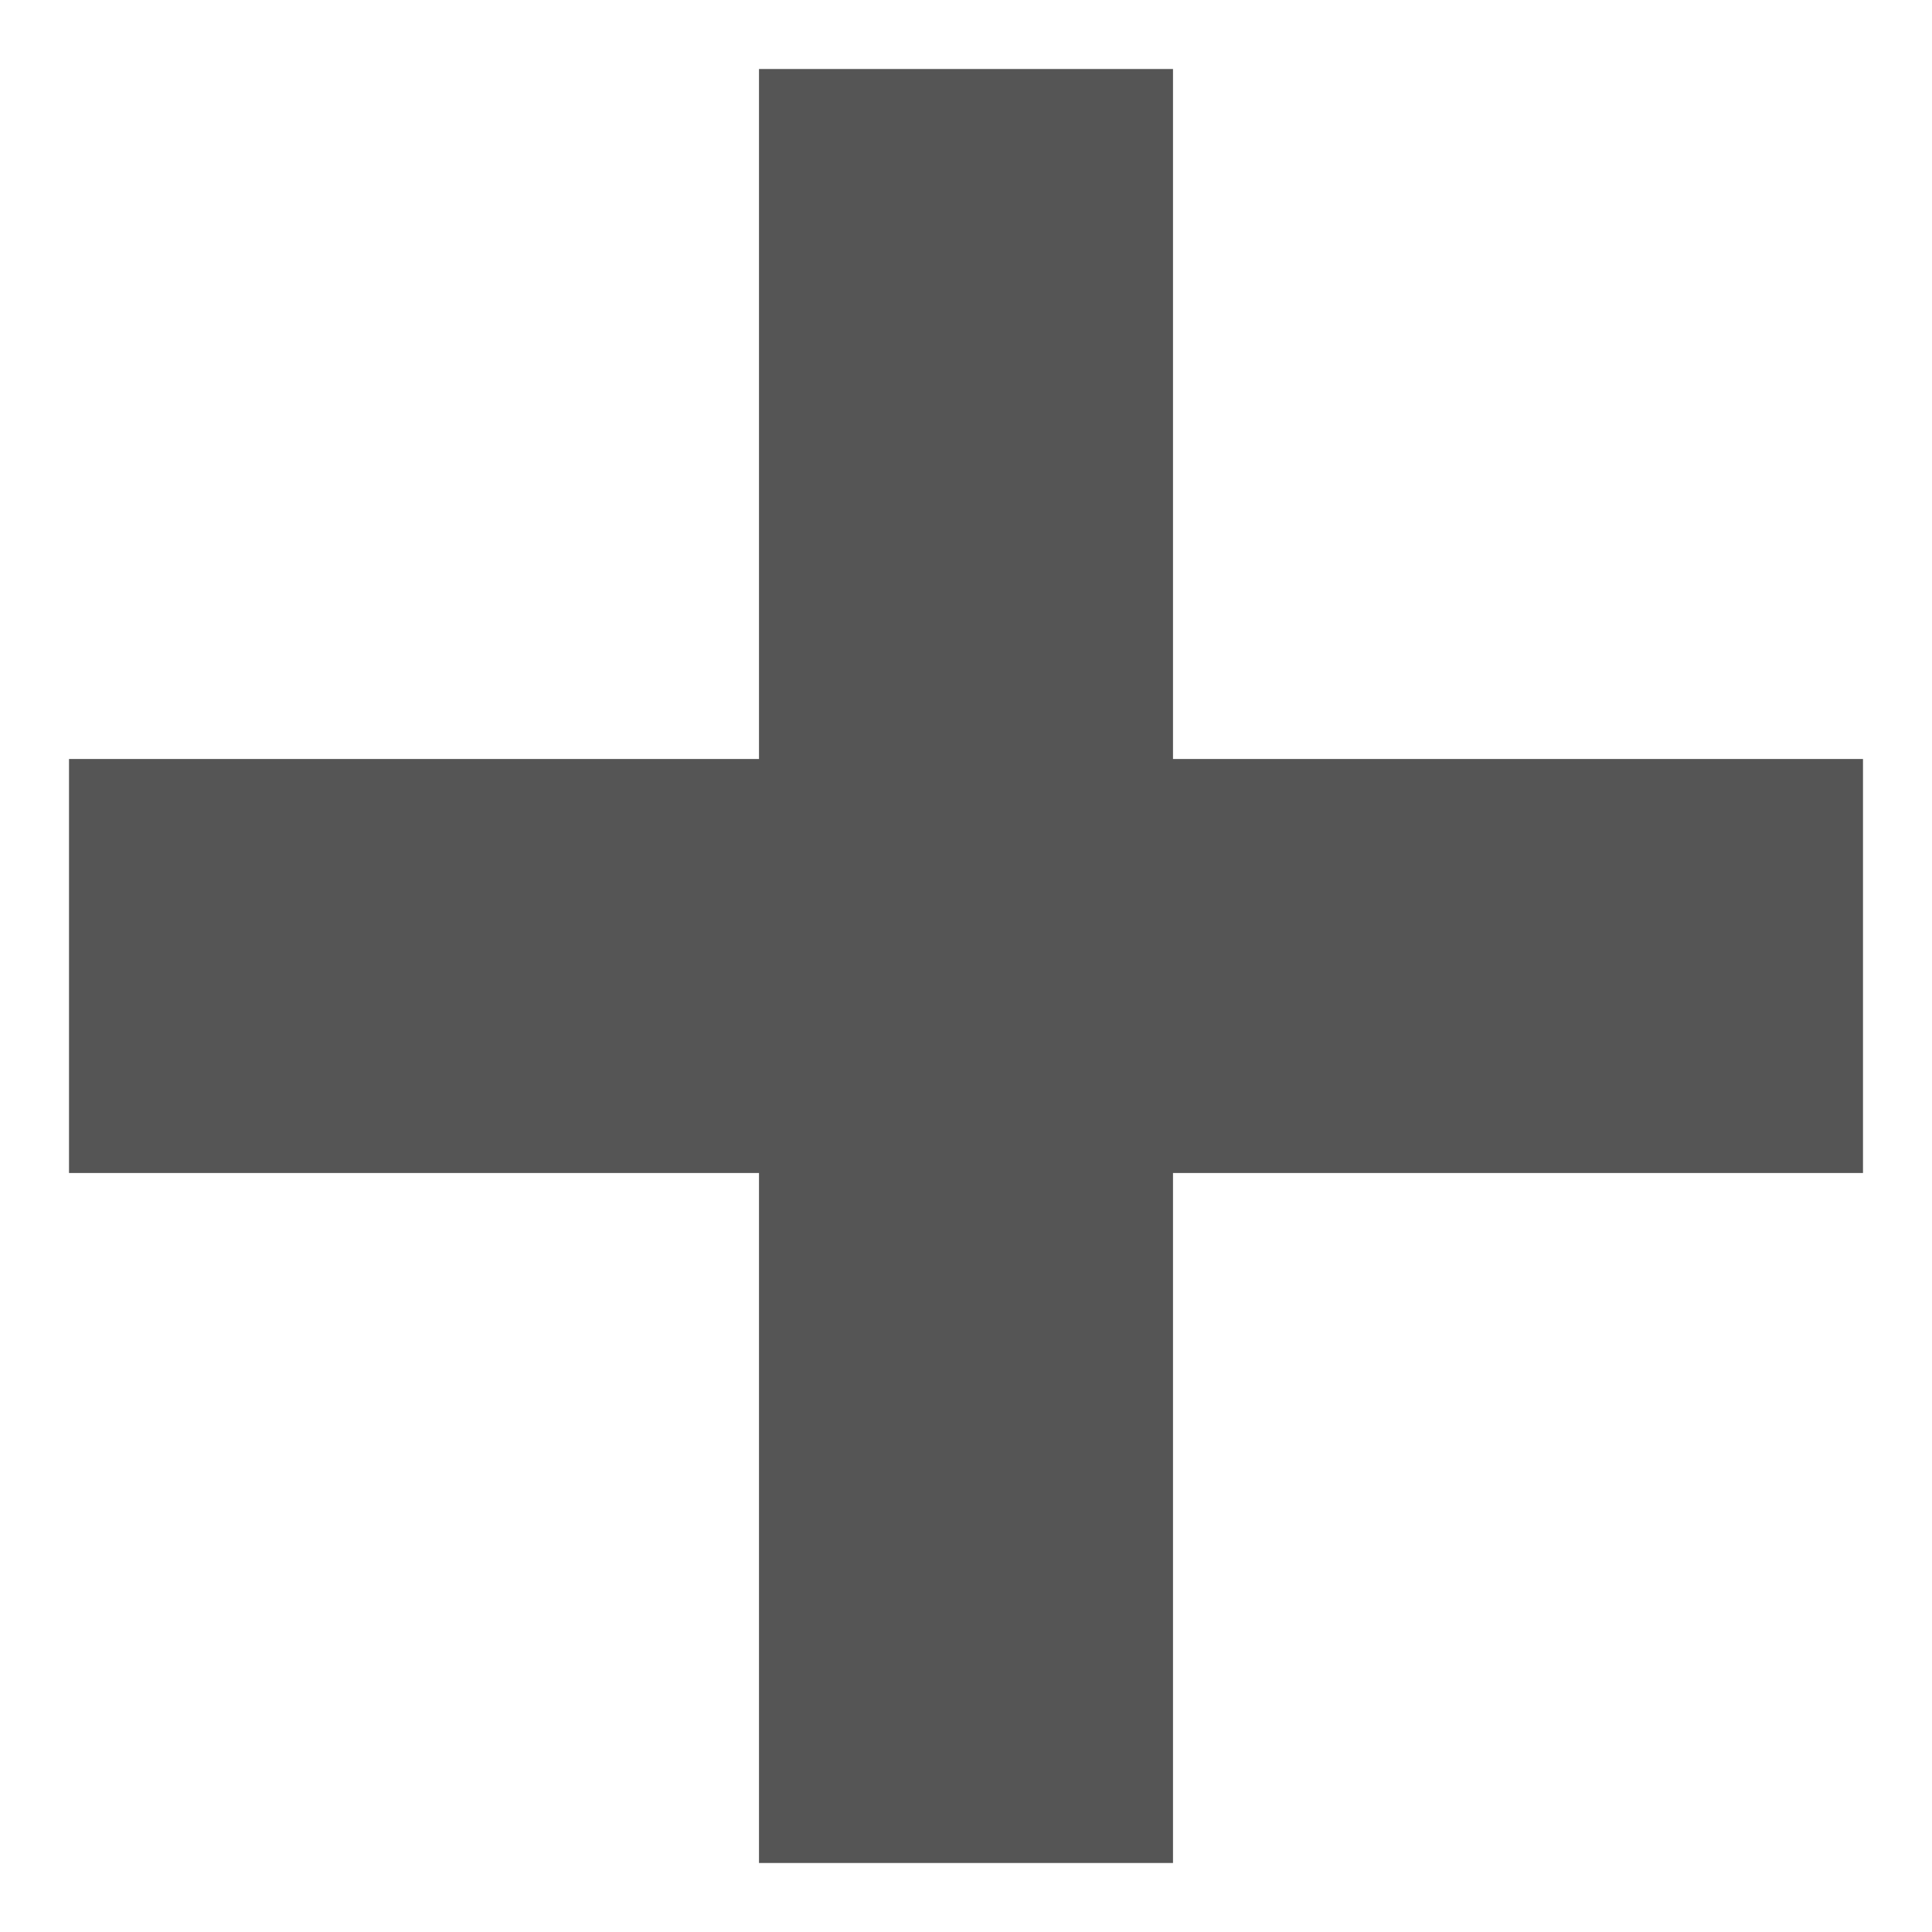
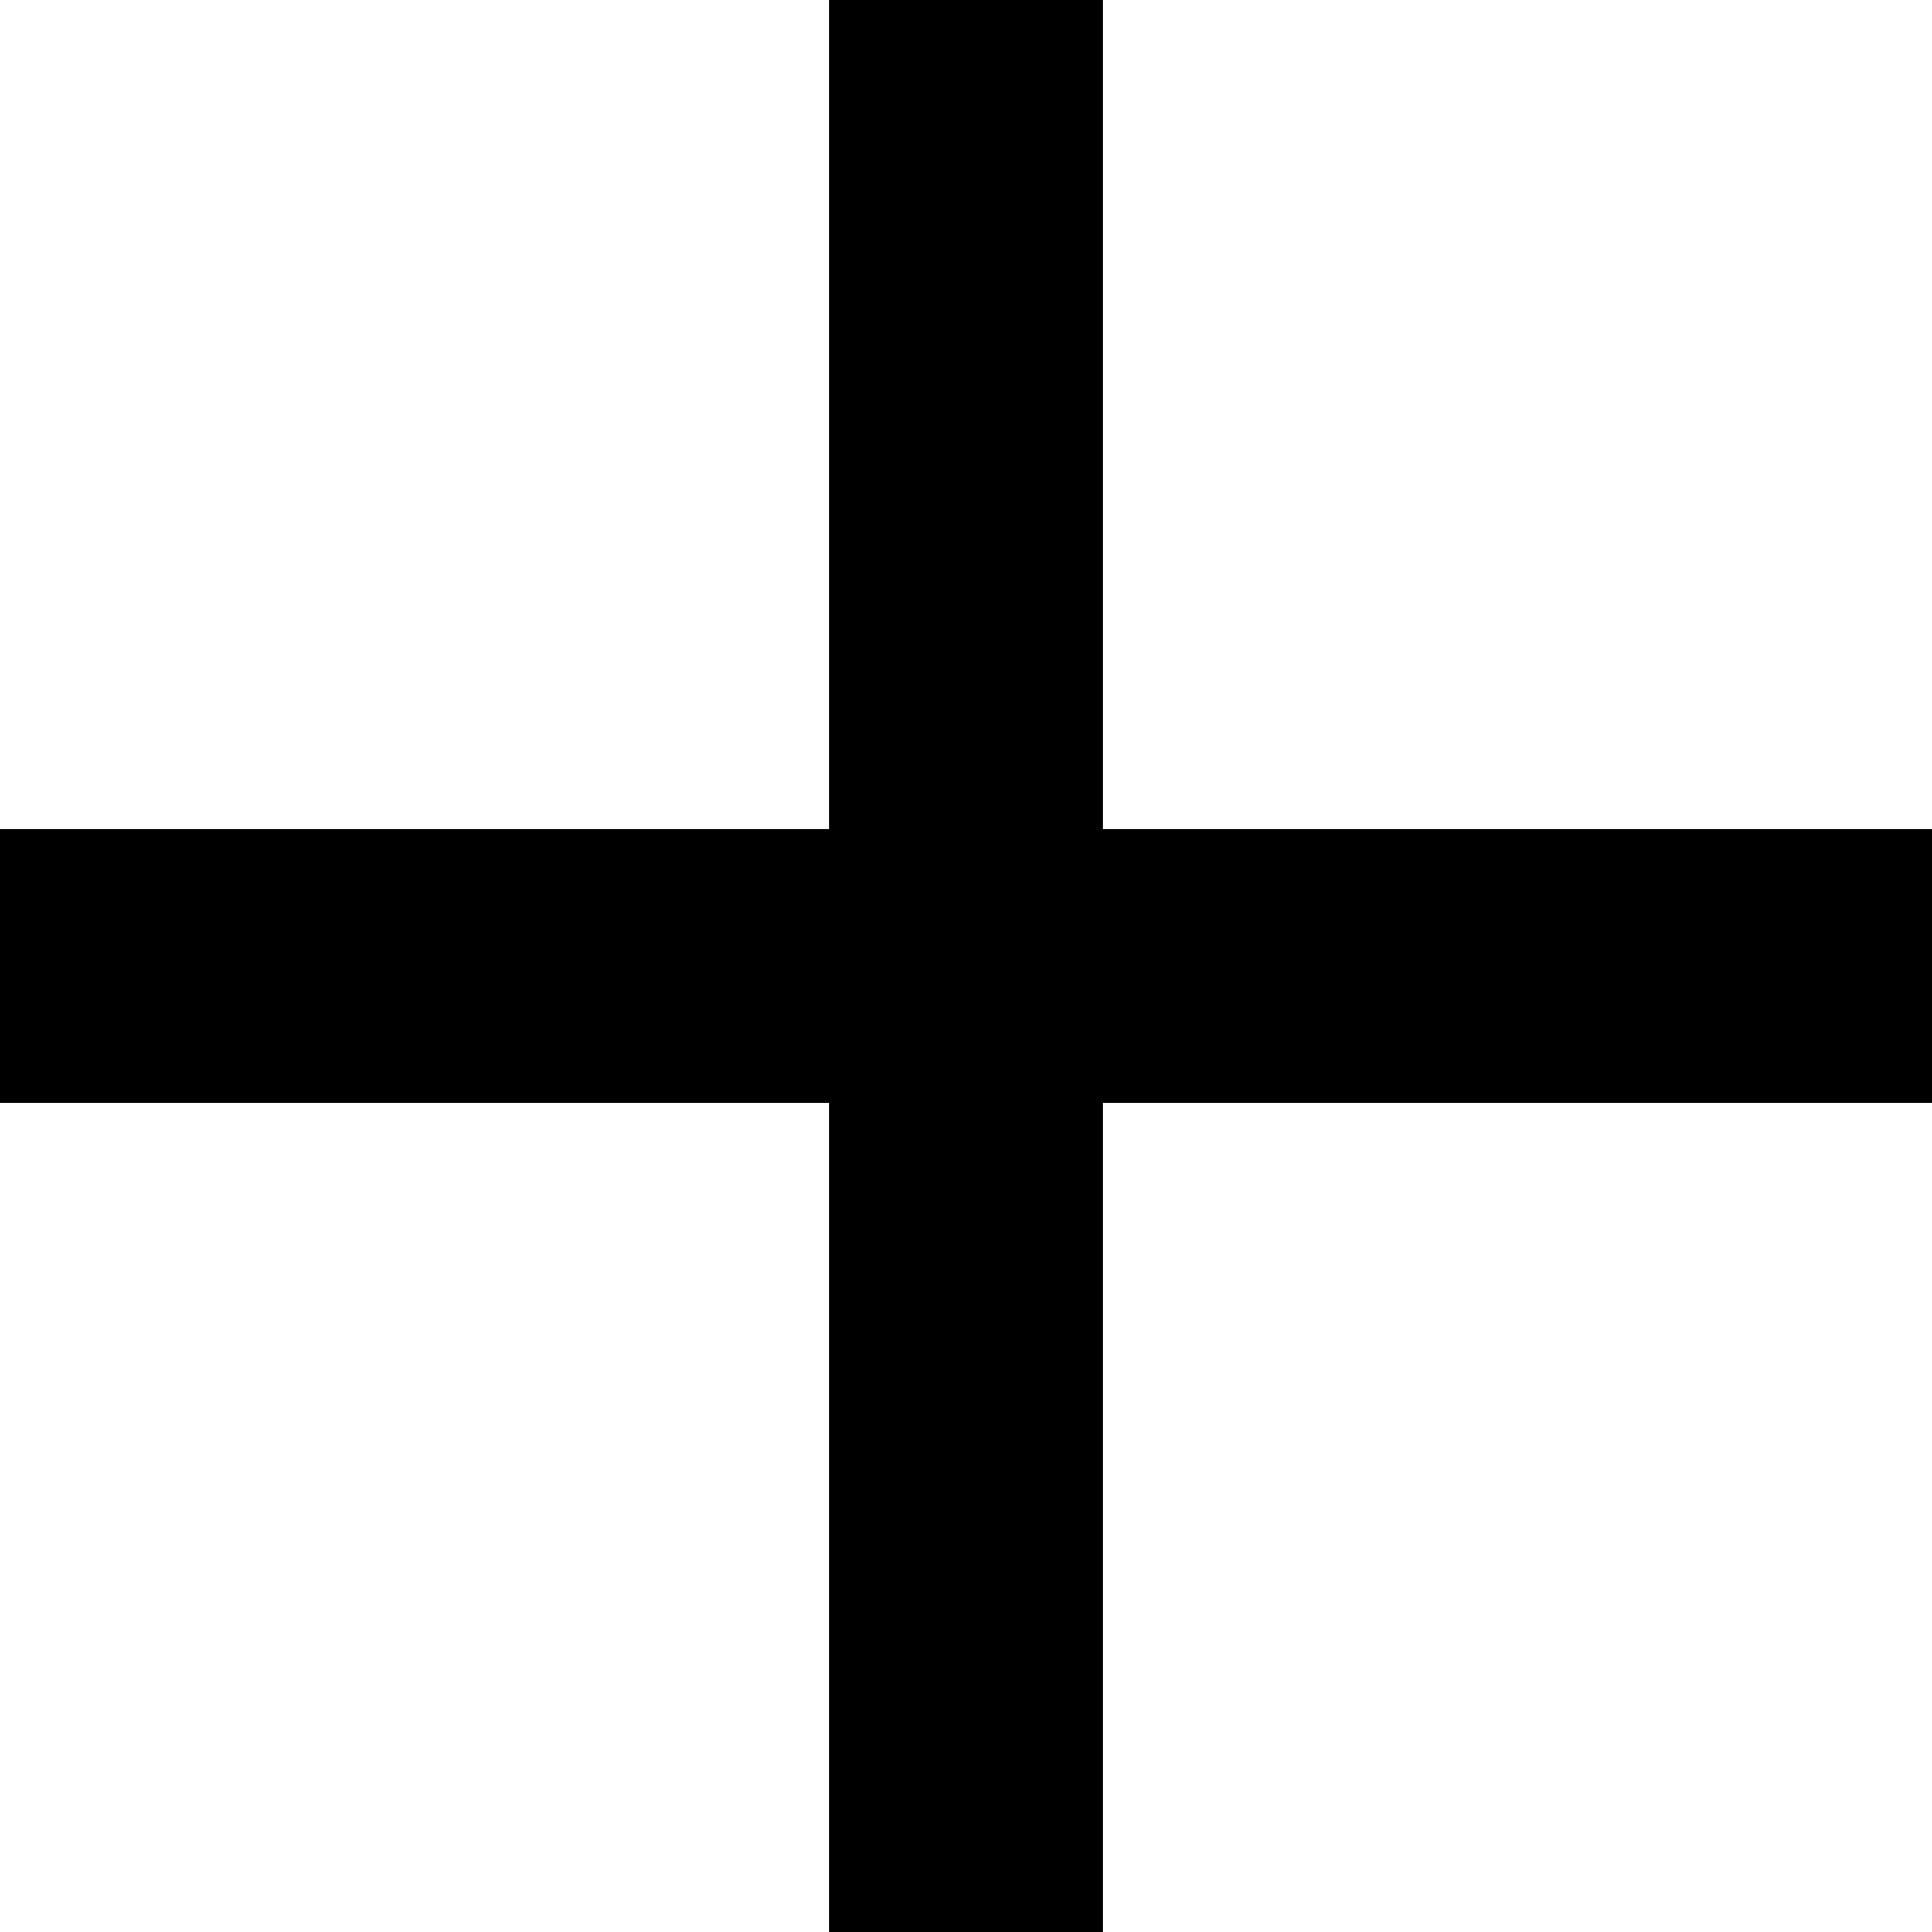
- <svg xmlns="http://www.w3.org/2000/svg" width="14" height="14" viewBox="0 0 14 14">
-   <g fill="none" fill-rule="evenodd" stroke="#555" stroke-linecap="square" stroke-width="3" transform="translate(2 2)">
-     <path d="M0 5L10 5M5 10L5 0" />
-   </g>
+ <svg xmlns="http://www.w3.org/2000/svg" version="1.1" id="Layer_1" x="0px" y="0px" viewBox="0 0 24 24" style="enable-background:new 0 0 24 24;" xml:space="preserve">
+   <style type="text/css">
+ 	.st0{fill:none !important;}
+ </style>
+   <path class="st0" d="M0,0h24v24H0V0z" />
+   <path d="M24,13.7H13.7V24h-3.4V13.7H0v-3.4h10.3V0h3.4v10.3H24V13.7z" />
</svg>
